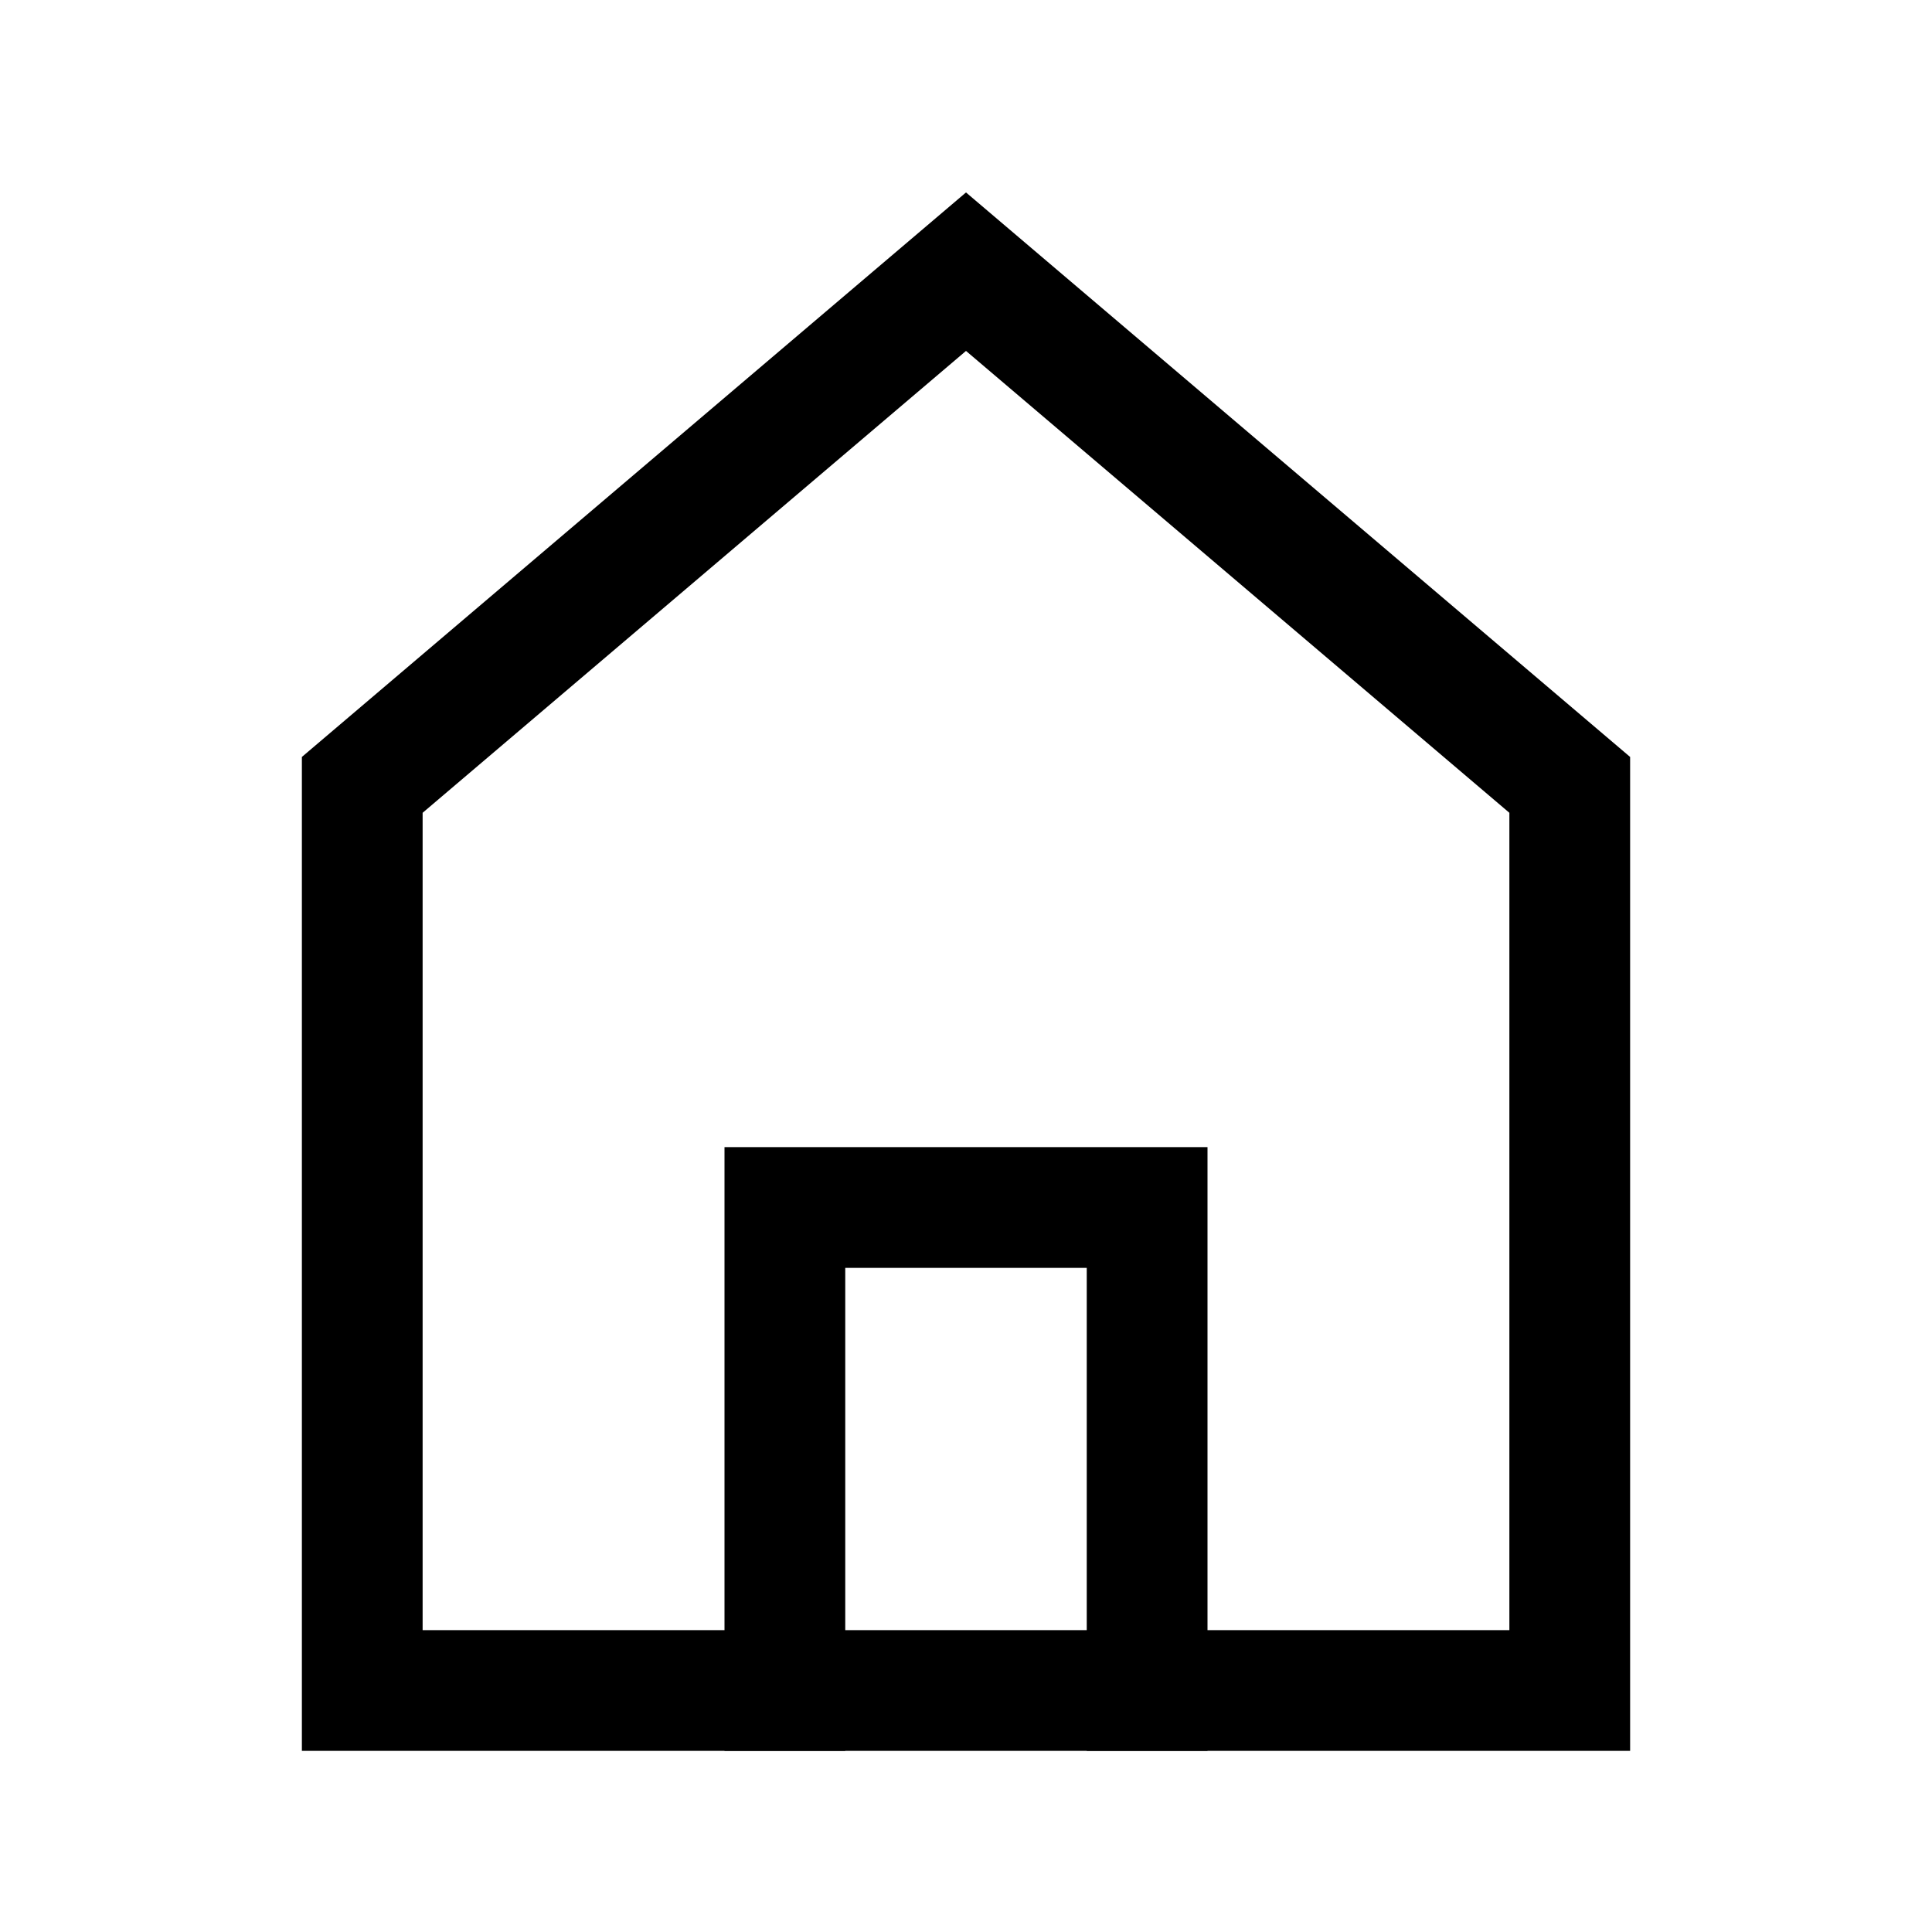
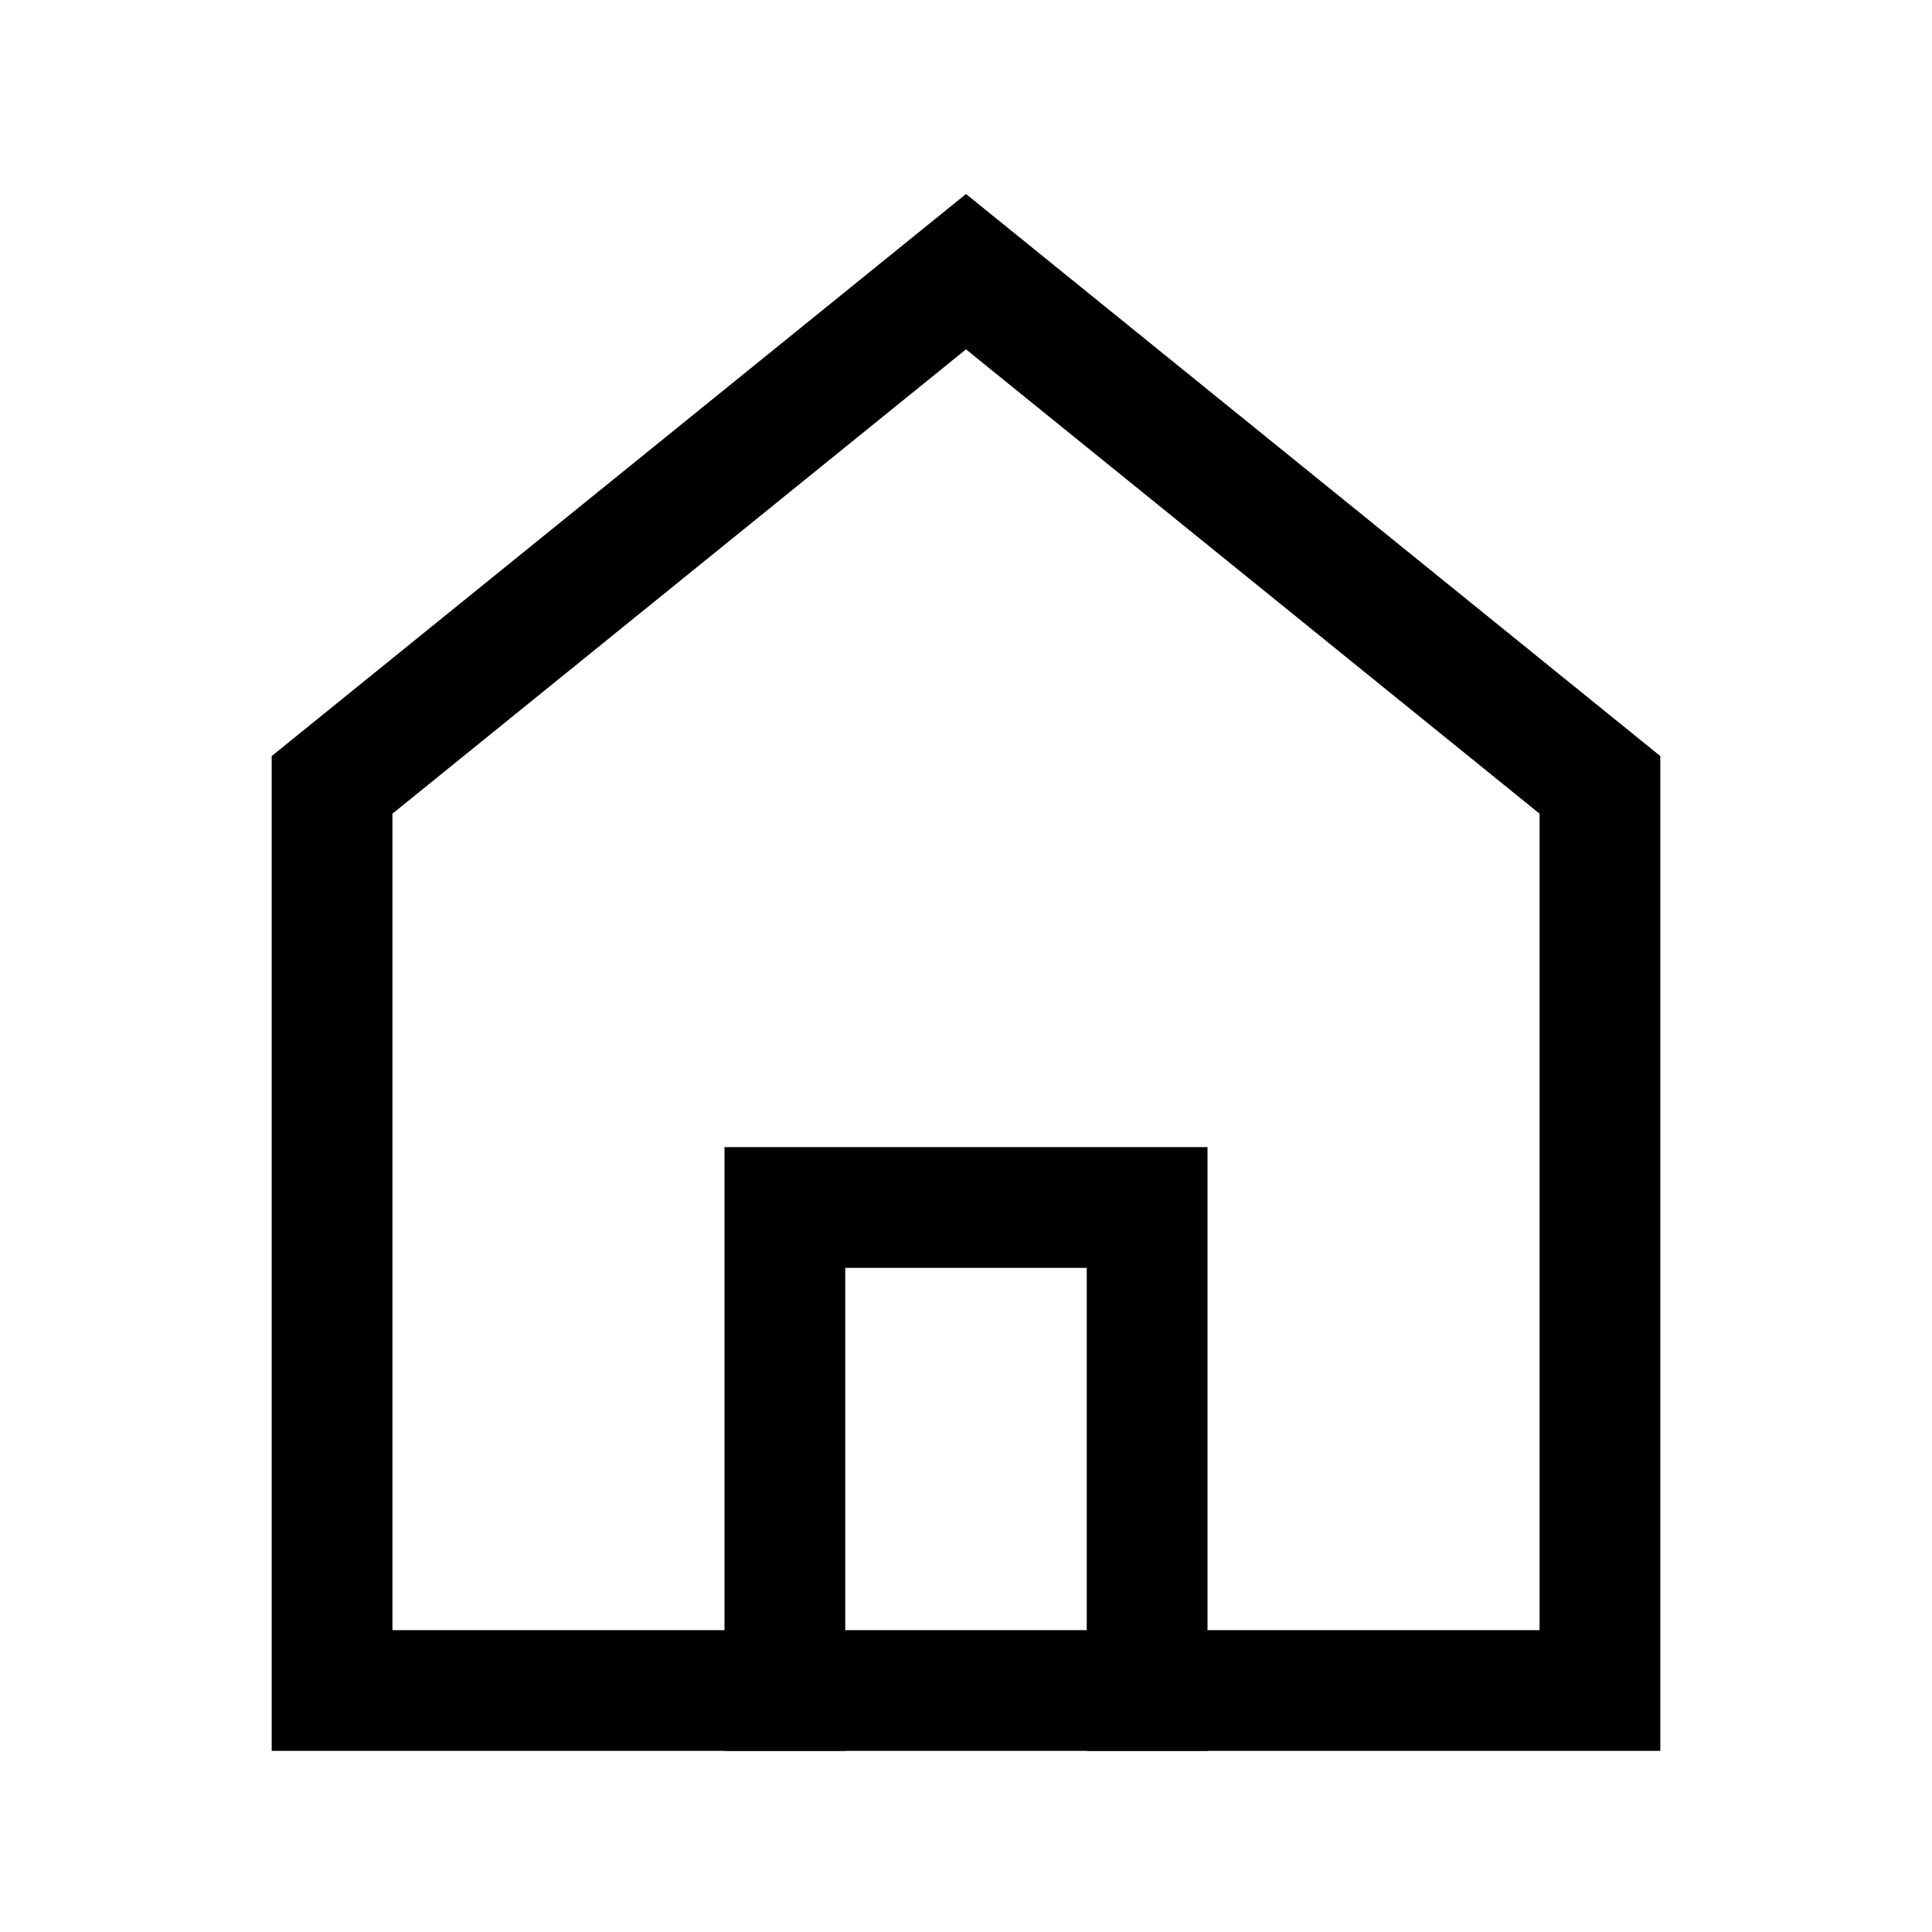
<svg xmlns="http://www.w3.org/2000/svg" width="16" height="16" viewBox="0 0 16 16" fill="none" stroke="currentColor" color="currentColor" stroke-width="1" stroke-linecap="square" stroke-linejoin="miter" stroke-miterlimit="3" focusable="false" aria-hidden="true">
-   <path d="M3 14L3 6.5L8 2.25L13 6.5L13 14Z" />
+   <path d="M2.75 14L2.75 6.5L8 2.25L13.25 6.5L13.25 14Z" />
  <path d="M6.5 14L6.5 10L9.5 10L9.5 14" />
</svg>
